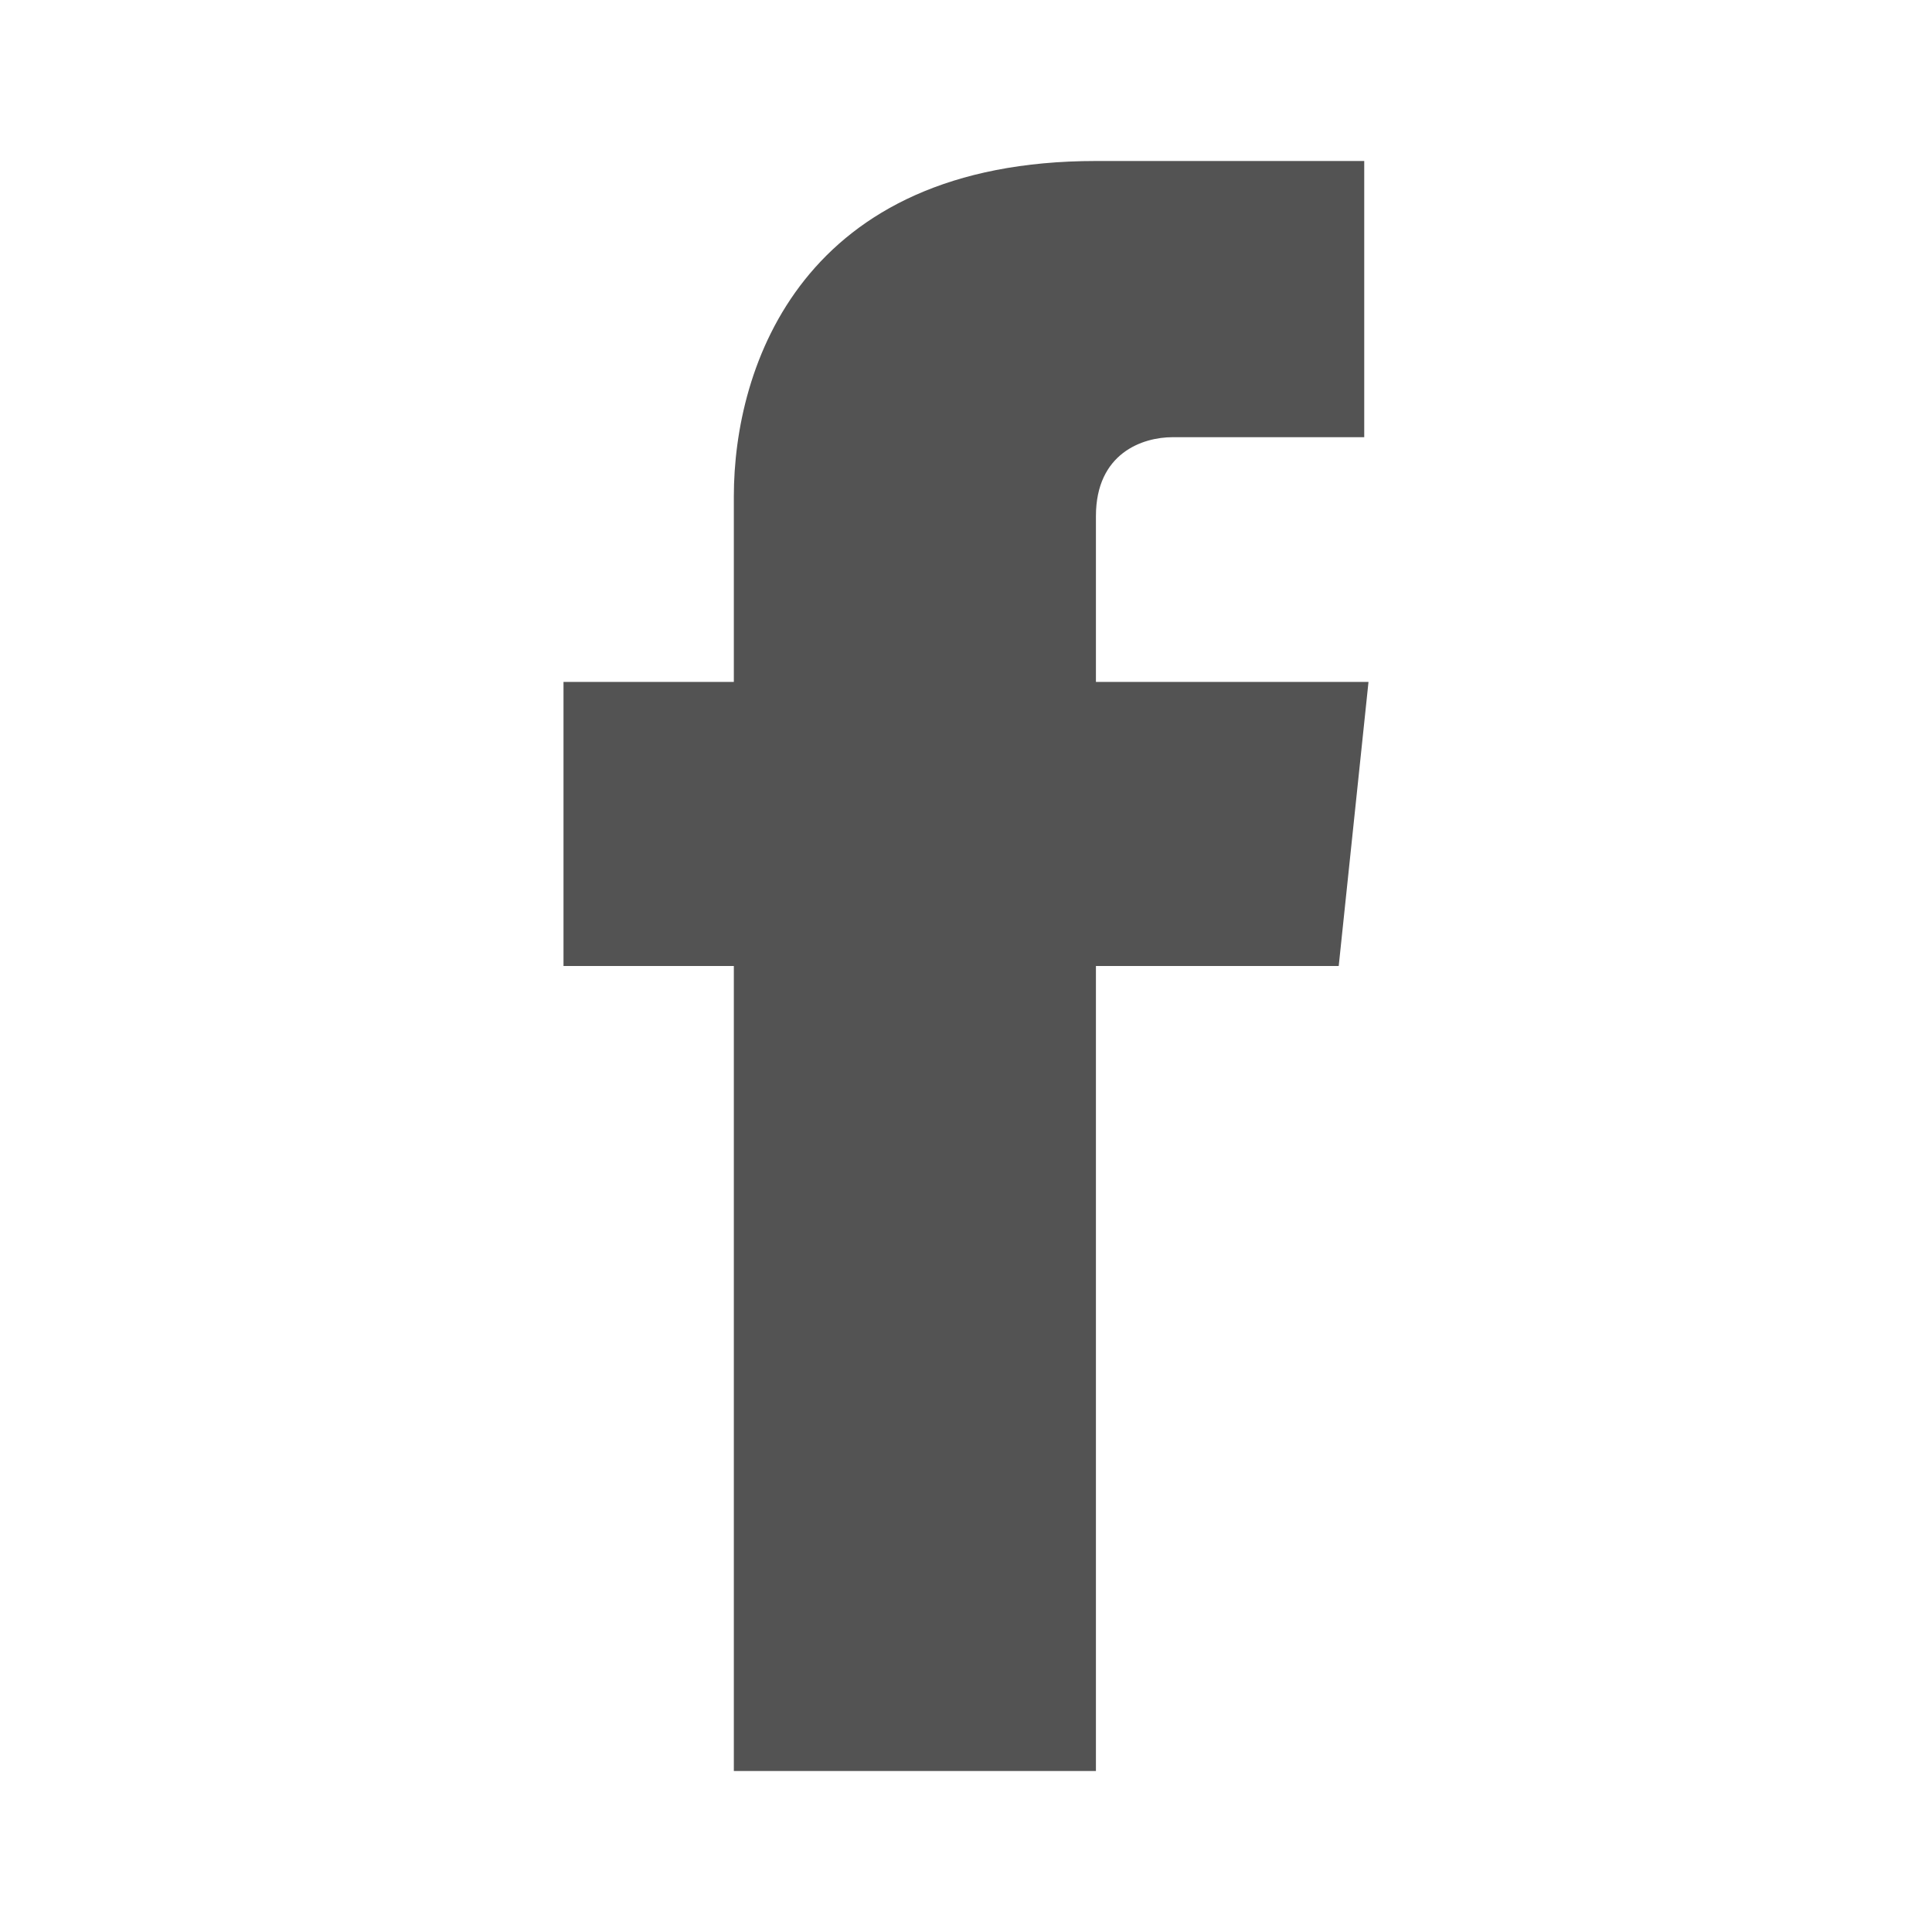
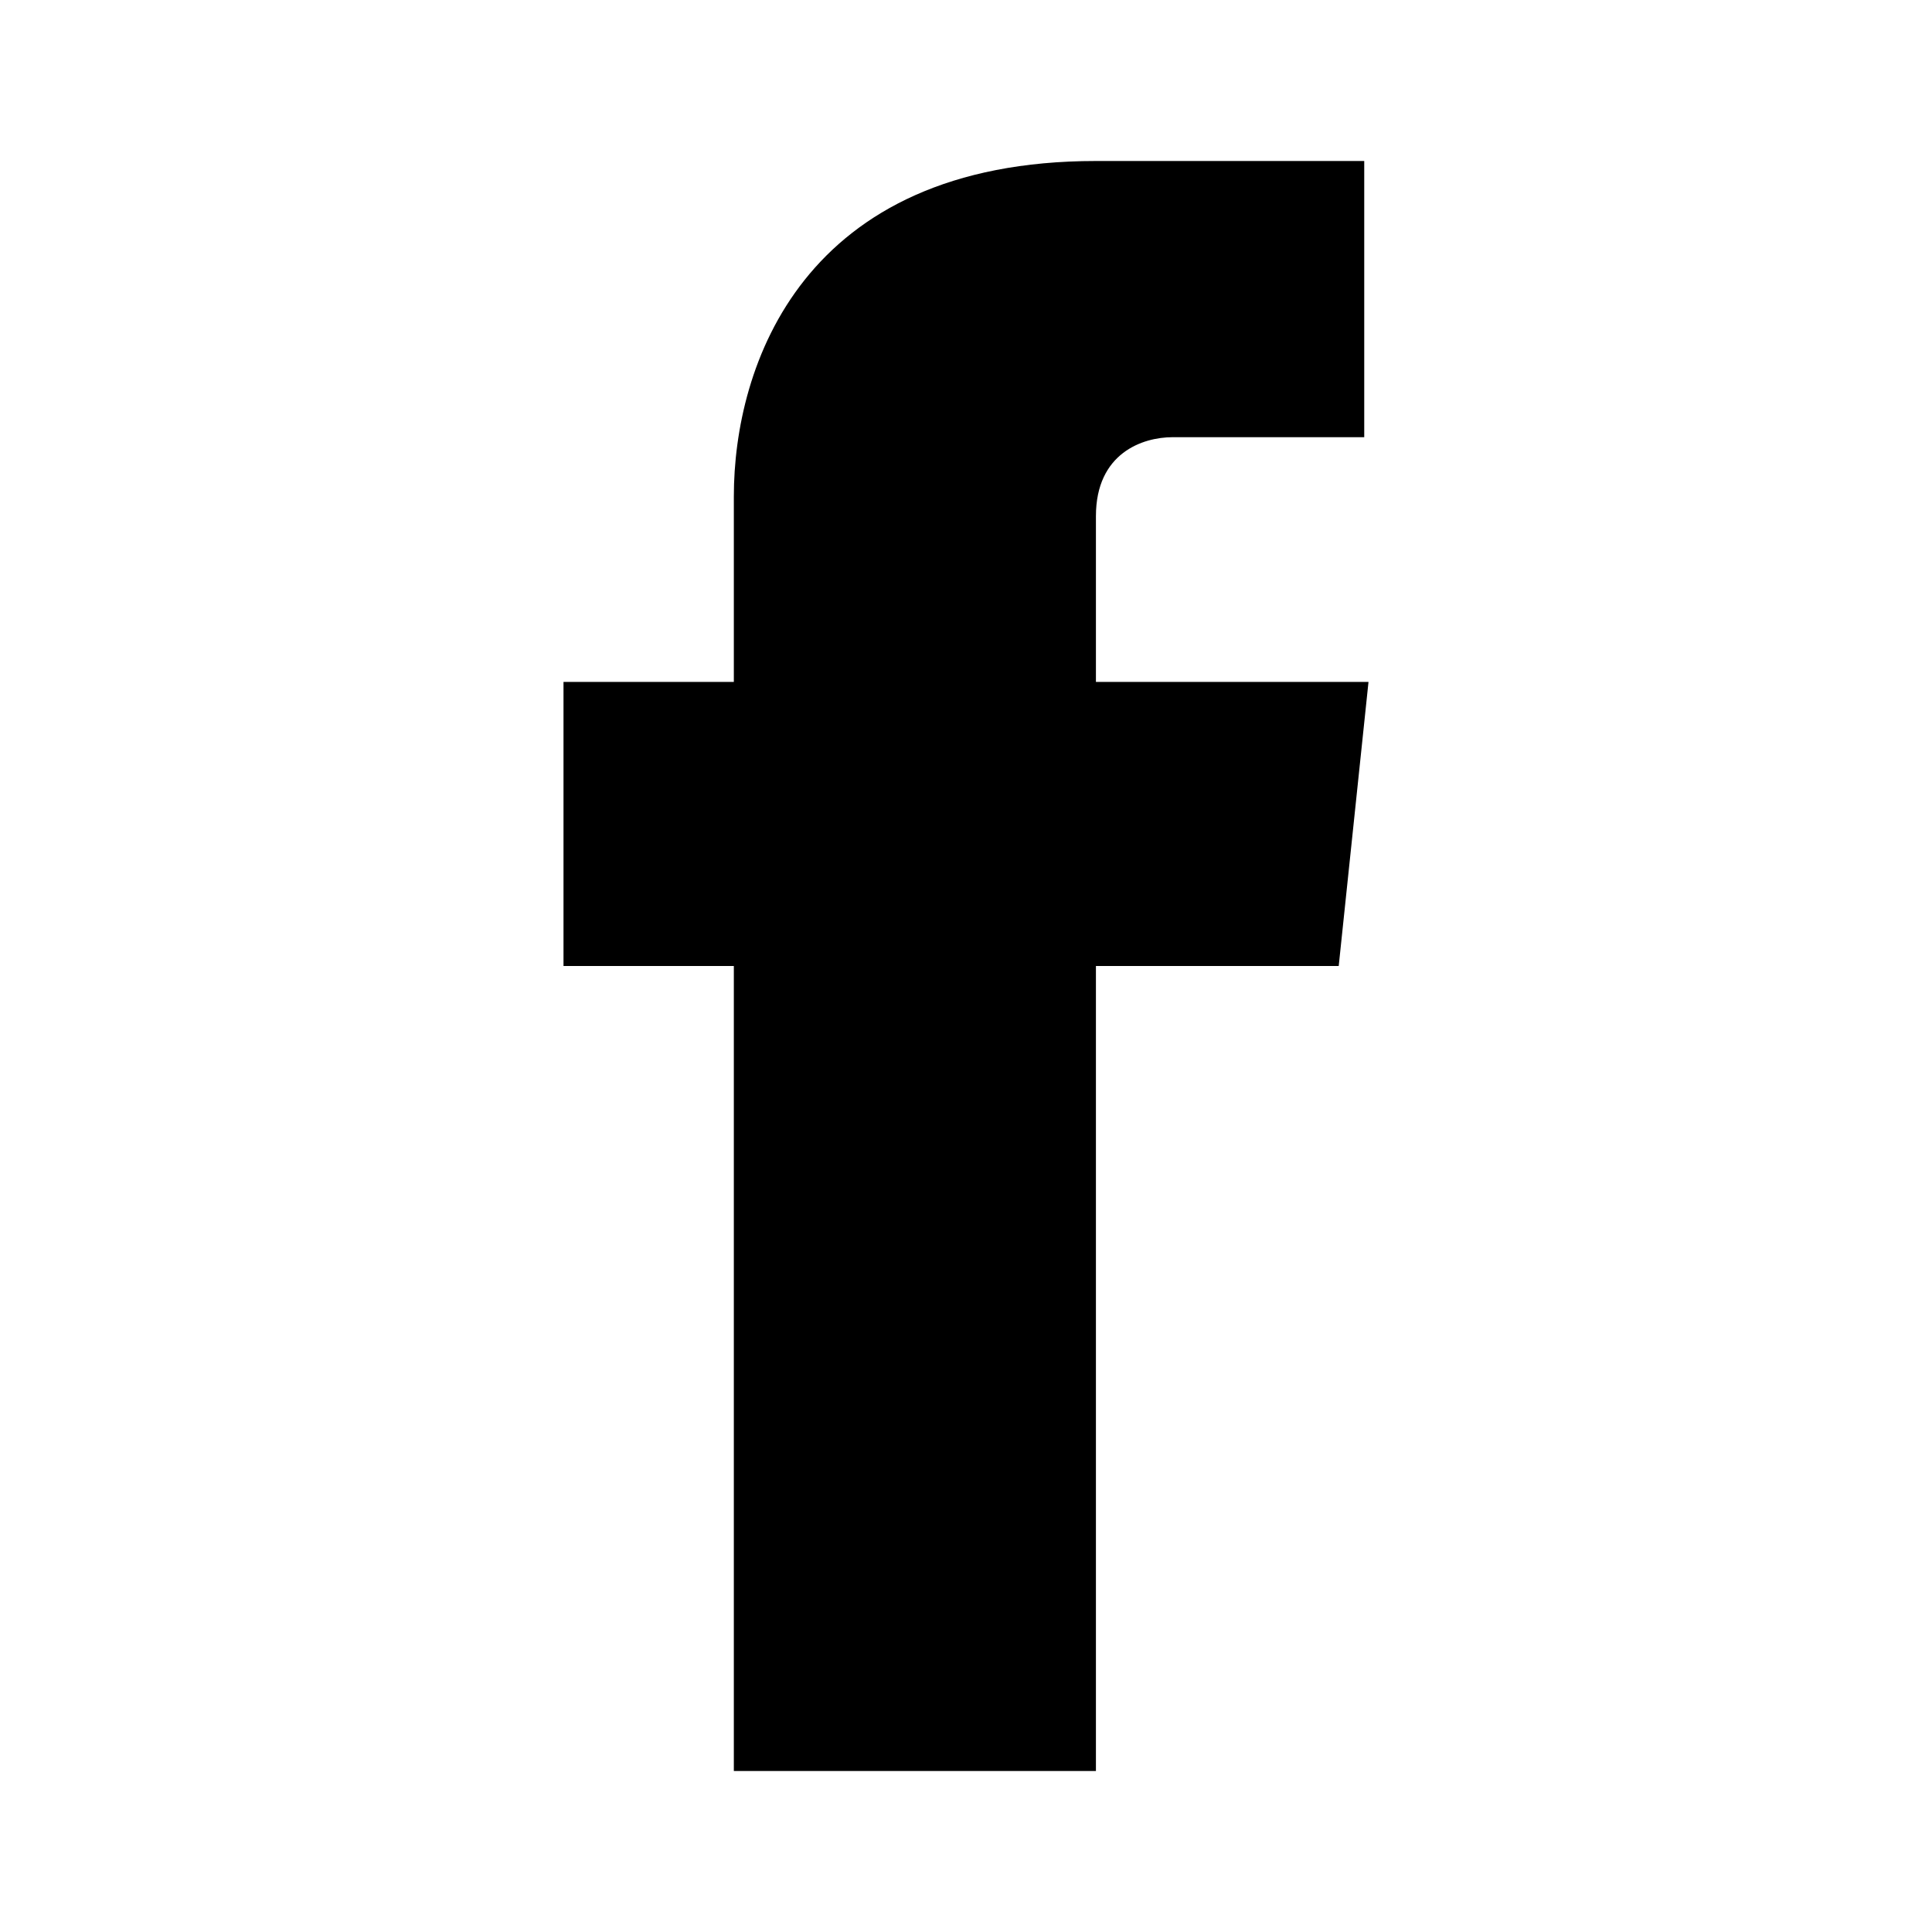
<svg xmlns="http://www.w3.org/2000/svg" width="24" height="24" viewBox="0 0 24 24" fill="none">
-   <path fill-rule="evenodd" clip-rule="evenodd" d="M16.63 12H13.614V22H9.116V13.636V12H7V8.471H9.116V6.167C9.116 4.549 9.963 2 13.614 2H16.947V5.431H14.566C14.196 5.431 13.614 5.627 13.614 6.412V8.471H17L16.63 12Z" fill="#535353" />
+   <path fill-rule="evenodd" clip-rule="evenodd" d="M16.63 12H13.614V22H9.116V13.636V12H7V8.471H9.116V6.167C9.116 4.549 9.963 2 13.614 2H16.947V5.431H14.566C14.196 5.431 13.614 5.627 13.614 6.412V8.471H17L16.63 12Z" fill="currentColor" />
</svg>
